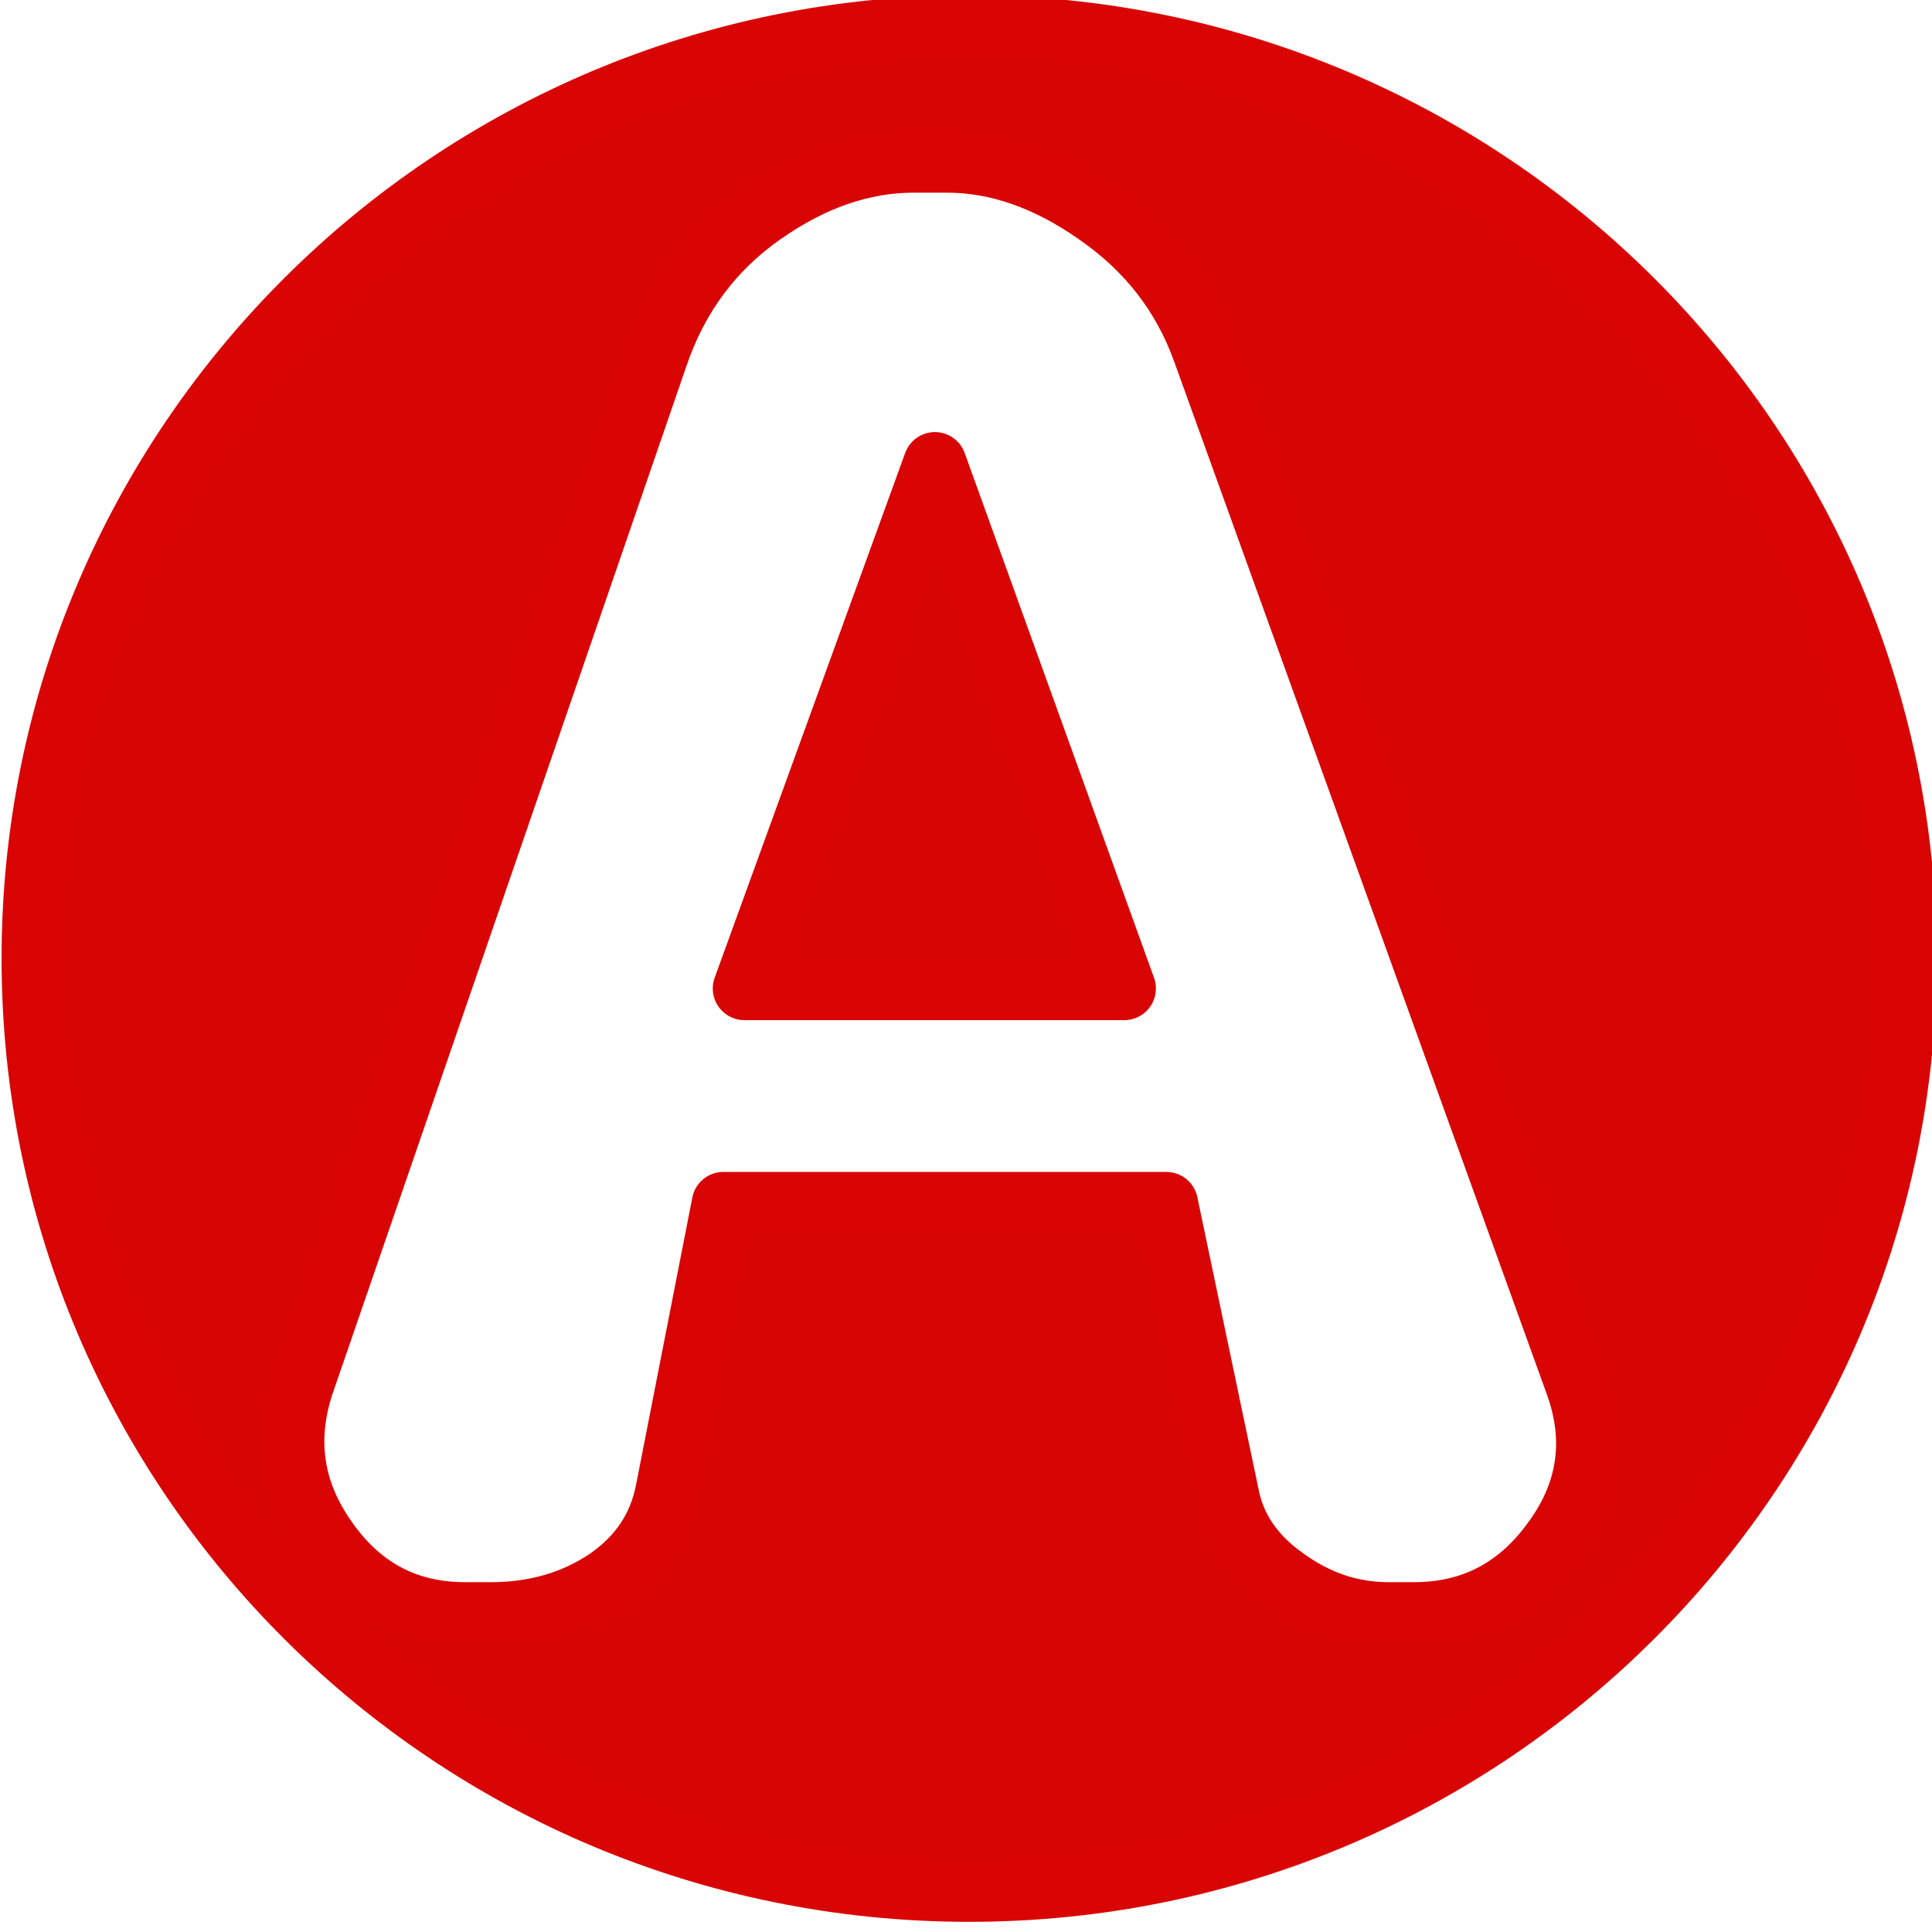
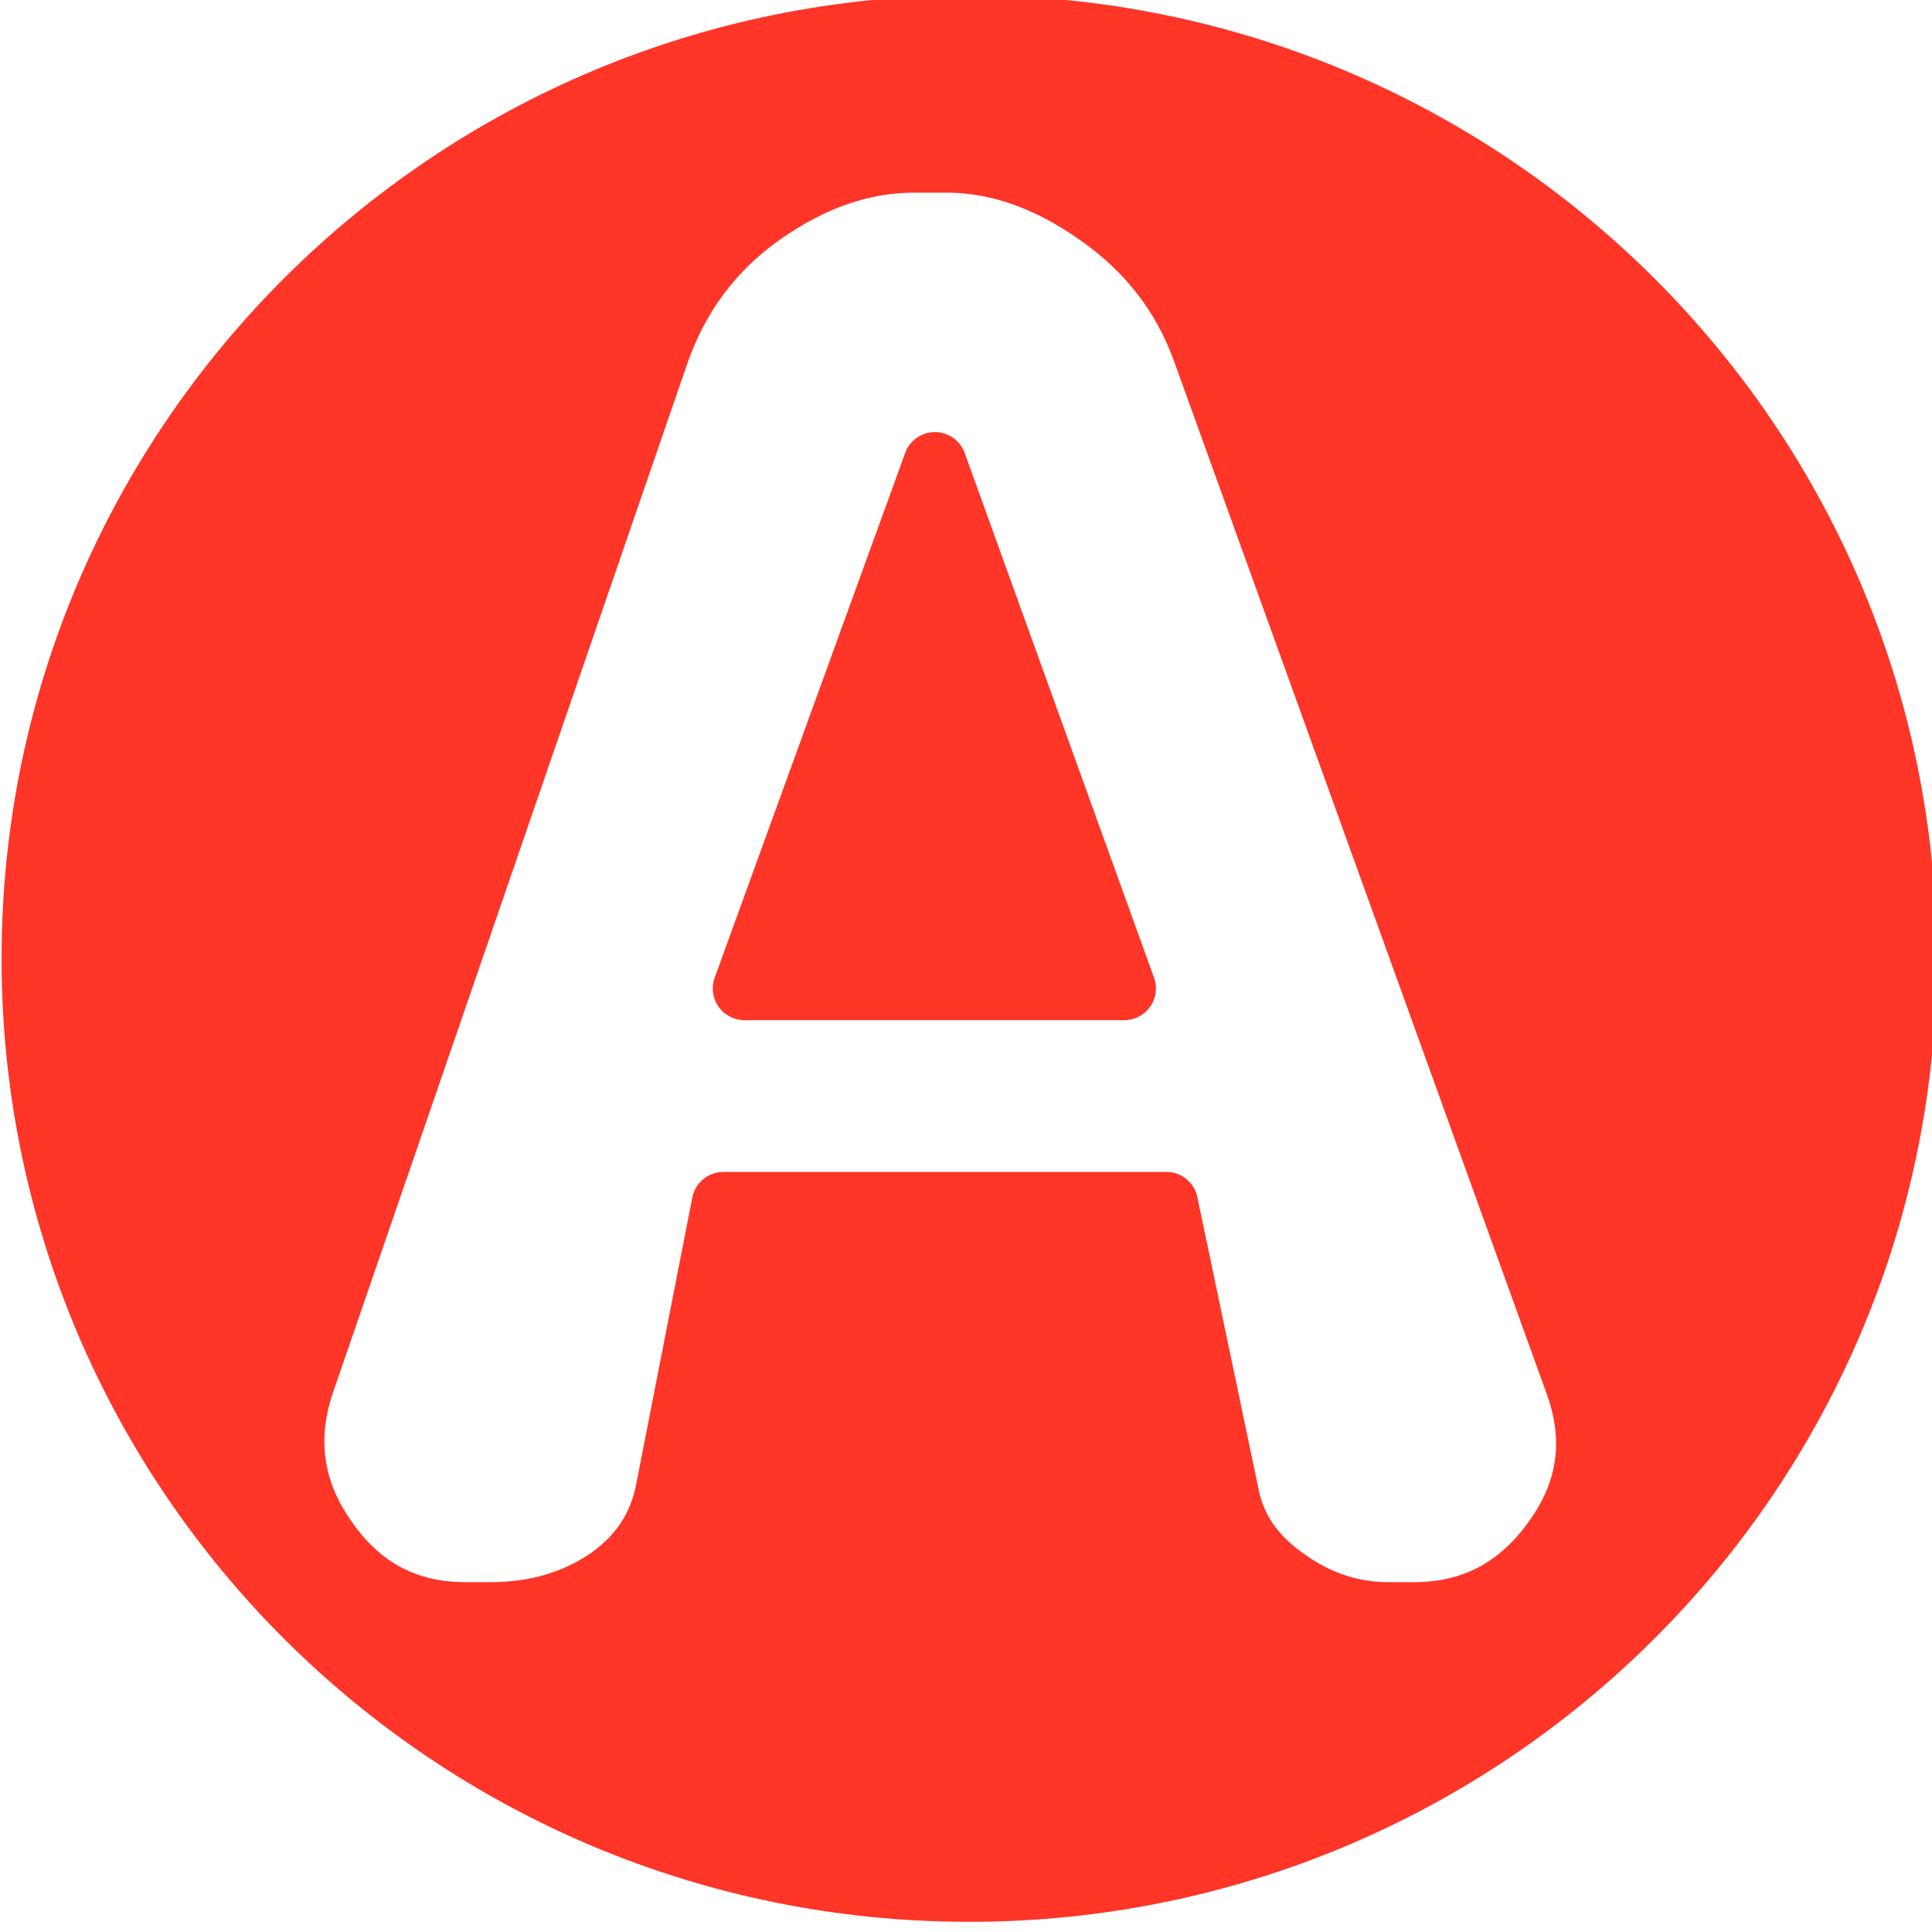
<svg xmlns="http://www.w3.org/2000/svg" width="150" height="150" viewBox="0 0 39.687 39.688" version="1.1" id="svg8">
  <defs id="defs2" />
  <g id="layer1" transform="translate(0,-257.3125)">
-     <path style="opacity:0.98;fill:#d70000;fill-opacity:1;stroke:#d80000;stroke-width:4.913;stroke-linecap:round;stroke-linejoin:round;stroke-miterlimit:4;stroke-dasharray:none;stroke-opacity:1" d="M 75.244 2.086 A 72.669 72.335 0 0 0 2.576 74.422 A 72.669 72.335 0 0 0 75.244 146.756 A 72.669 72.335 0 0 0 147.914 74.422 A 72.669 72.335 0 0 0 75.244 2.086 z M 70.953 12.502 L 73.494 12.502 C 77.426 12.502 81.329 13.862 85.201 16.584 C 89.133 19.306 91.886 22.845 93.459 27.201 L 122.406 107.42 C 123.979 111.776 123.404 115.829 120.682 119.58 C 117.959 123.391 114.33 125.297 109.793 125.297 L 107.795 125.297 C 104.891 125.297 102.199 124.389 99.719 122.574 C 97.238 120.82 95.757 118.613 95.273 115.951 L 90.555 93.445 L 56.162 93.445 L 51.807 115.678 C 51.262 118.582 49.719 120.912 47.178 122.666 C 44.576 124.42 41.552 125.297 38.104 125.297 L 36.107 125.297 C 31.57 125.297 27.97 123.391 25.309 119.58 C 22.647 115.829 22.042 111.776 23.494 107.42 L 50.99 27.564 C 52.563 22.967 55.284 19.306 59.156 16.584 C 63.028 13.862 66.96 12.502 70.953 12.502 z M 72.586 36.004 L 57.795 76.748 L 87.287 76.748 L 72.586 36.004 z " transform="matrix(0.2645833,0,0,0.2645833,0,257.3125)" id="path10" />
+     <path style="opacity:0.98;fill:#fe3123;fill-opacity:1;stroke:#fe3123;stroke-width:4.913;stroke-linecap:round;stroke-linejoin:round;stroke-miterlimit:4;stroke-dasharray:none;stroke-opacity:1" d="M 75.244 2.086 A 72.669 72.335 0 0 0 2.576 74.422 A 72.669 72.335 0 0 0 75.244 146.756 A 72.669 72.335 0 0 0 147.914 74.422 A 72.669 72.335 0 0 0 75.244 2.086 z M 70.953 12.502 L 73.494 12.502 C 77.426 12.502 81.329 13.862 85.201 16.584 C 89.133 19.306 91.886 22.845 93.459 27.201 L 122.406 107.42 C 123.979 111.776 123.404 115.829 120.682 119.58 C 117.959 123.391 114.33 125.297 109.793 125.297 L 107.795 125.297 C 104.891 125.297 102.199 124.389 99.719 122.574 C 97.238 120.82 95.757 118.613 95.273 115.951 L 90.555 93.445 L 56.162 93.445 L 51.807 115.678 C 51.262 118.582 49.719 120.912 47.178 122.666 C 44.576 124.42 41.552 125.297 38.104 125.297 L 36.107 125.297 C 31.57 125.297 27.97 123.391 25.309 119.58 C 22.647 115.829 22.042 111.776 23.494 107.42 L 50.99 27.564 C 52.563 22.967 55.284 19.306 59.156 16.584 C 63.028 13.862 66.96 12.502 70.953 12.502 z M 72.586 36.004 L 57.795 76.748 L 87.287 76.748 L 72.586 36.004 z " transform="matrix(0.2645833,0,0,0.2645833,0,257.3125)" id="path10" />
  </g>
</svg>
